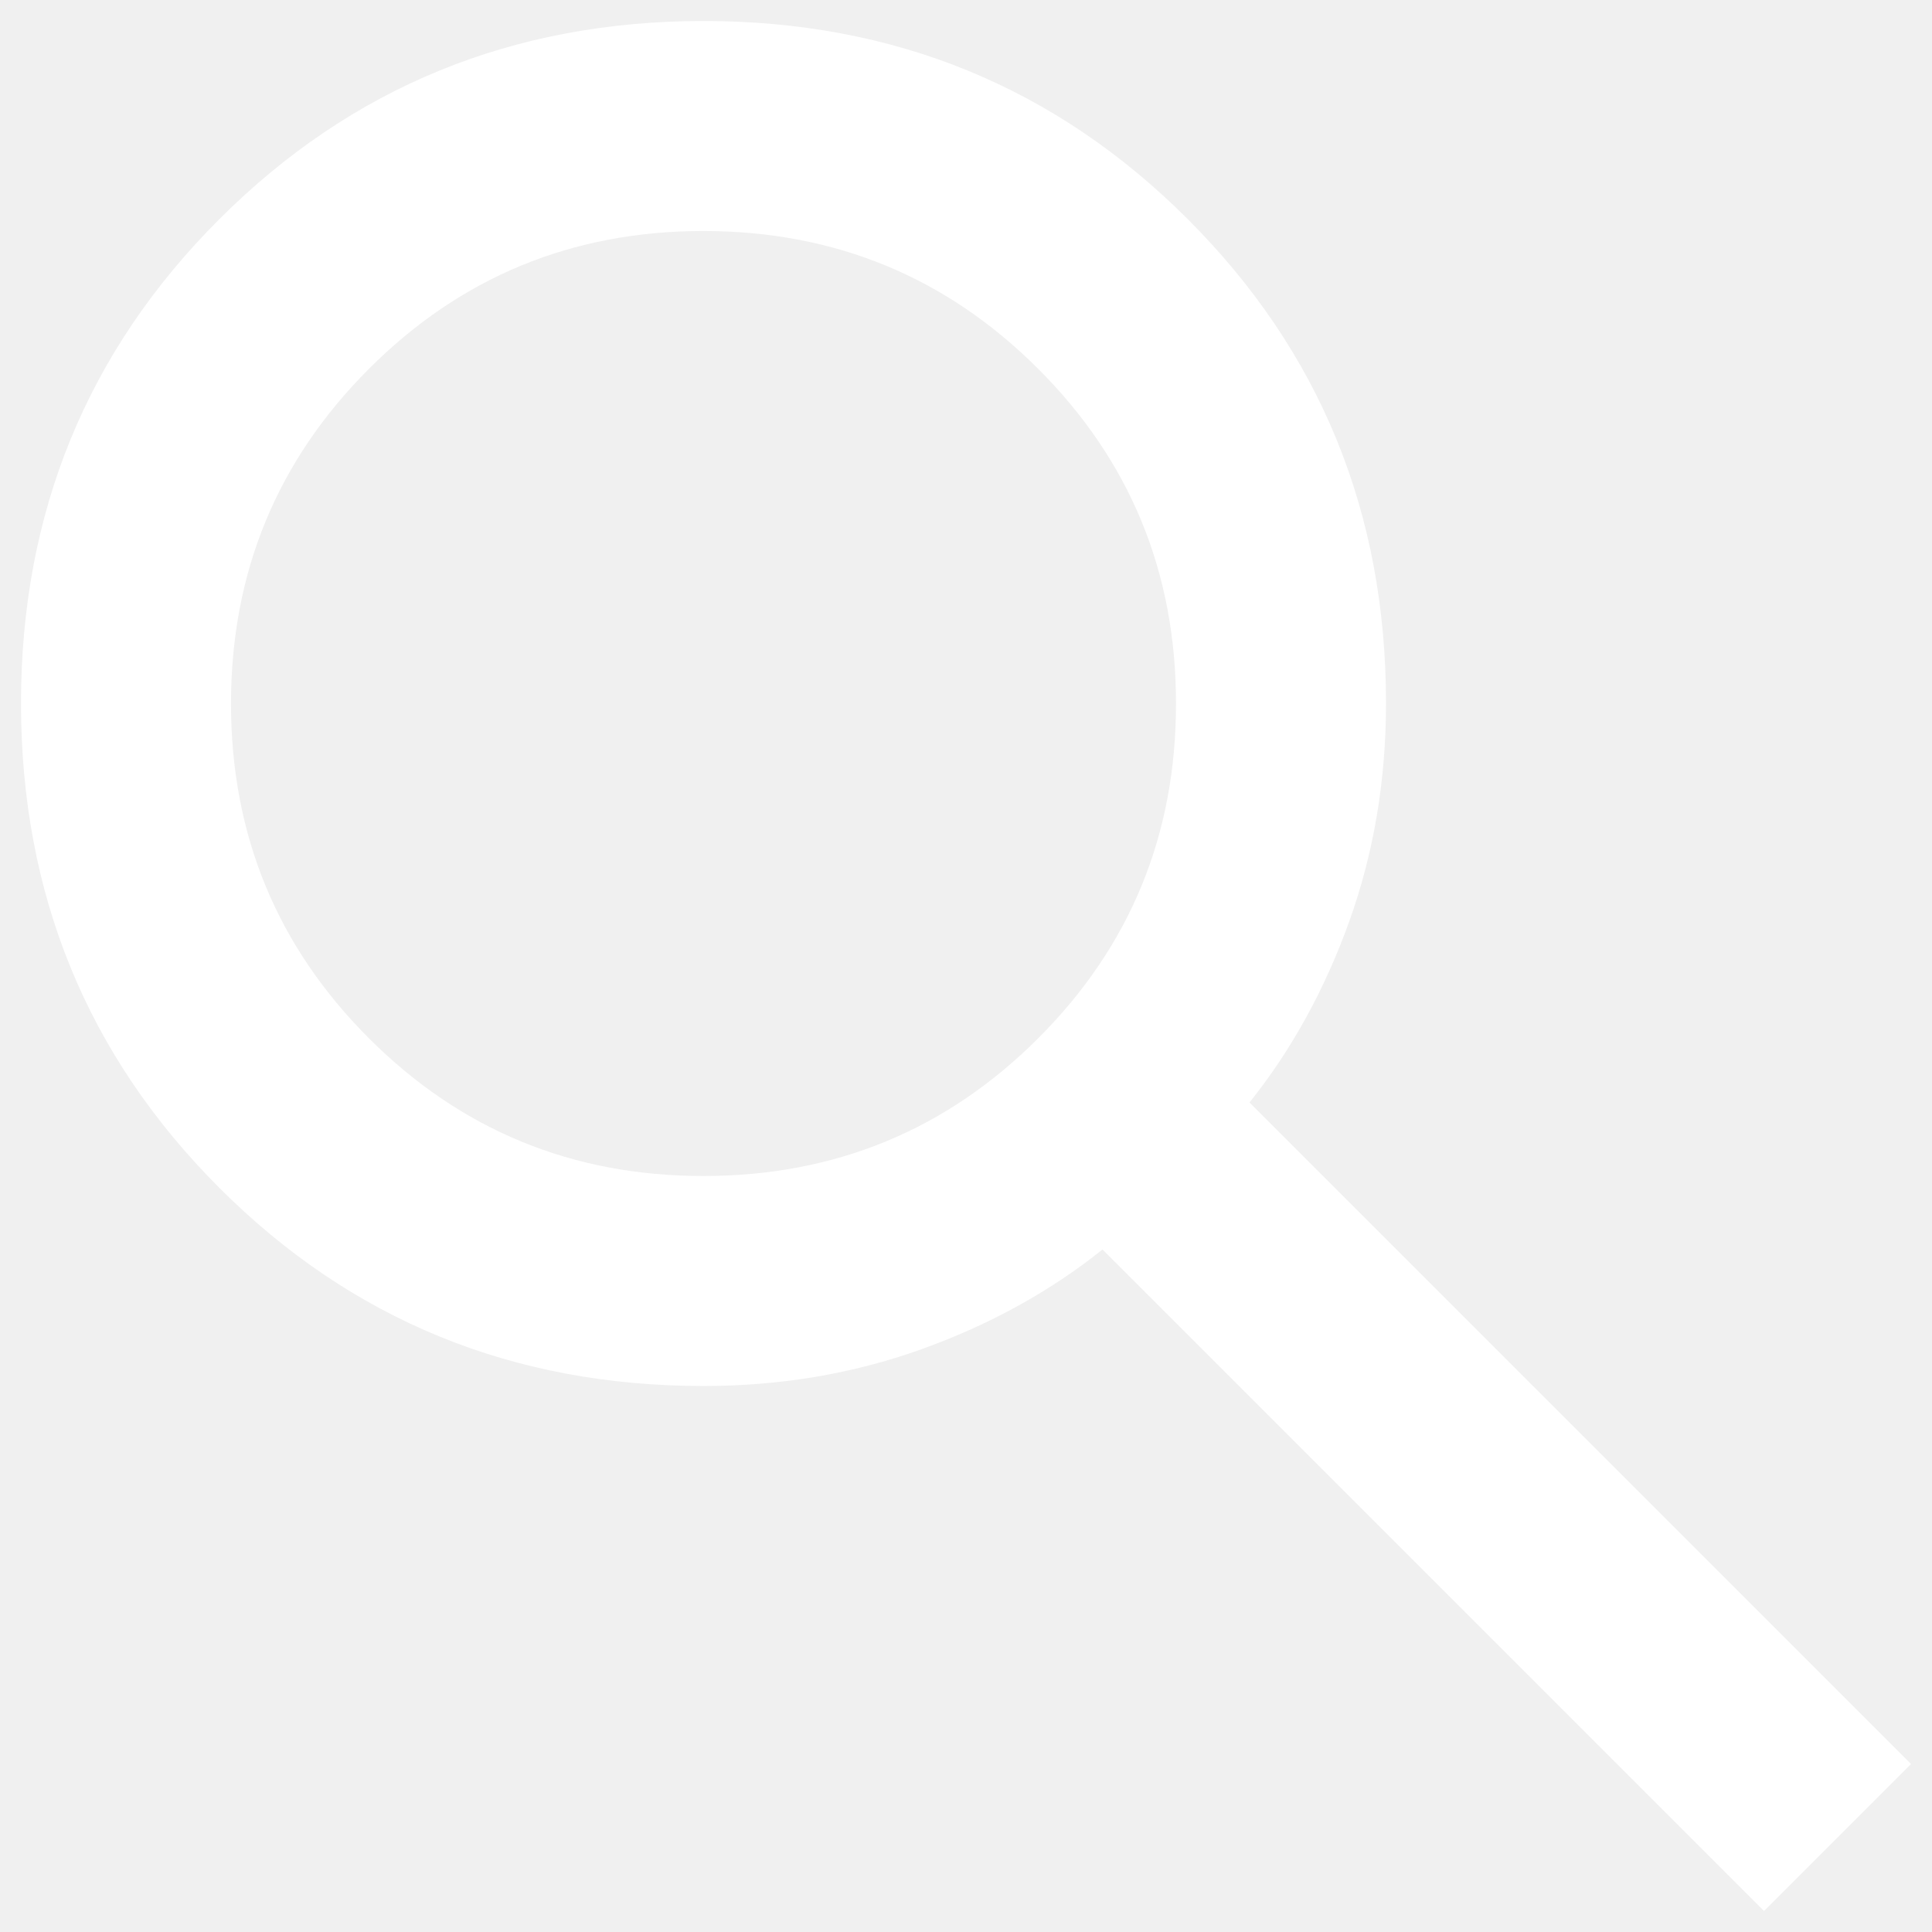
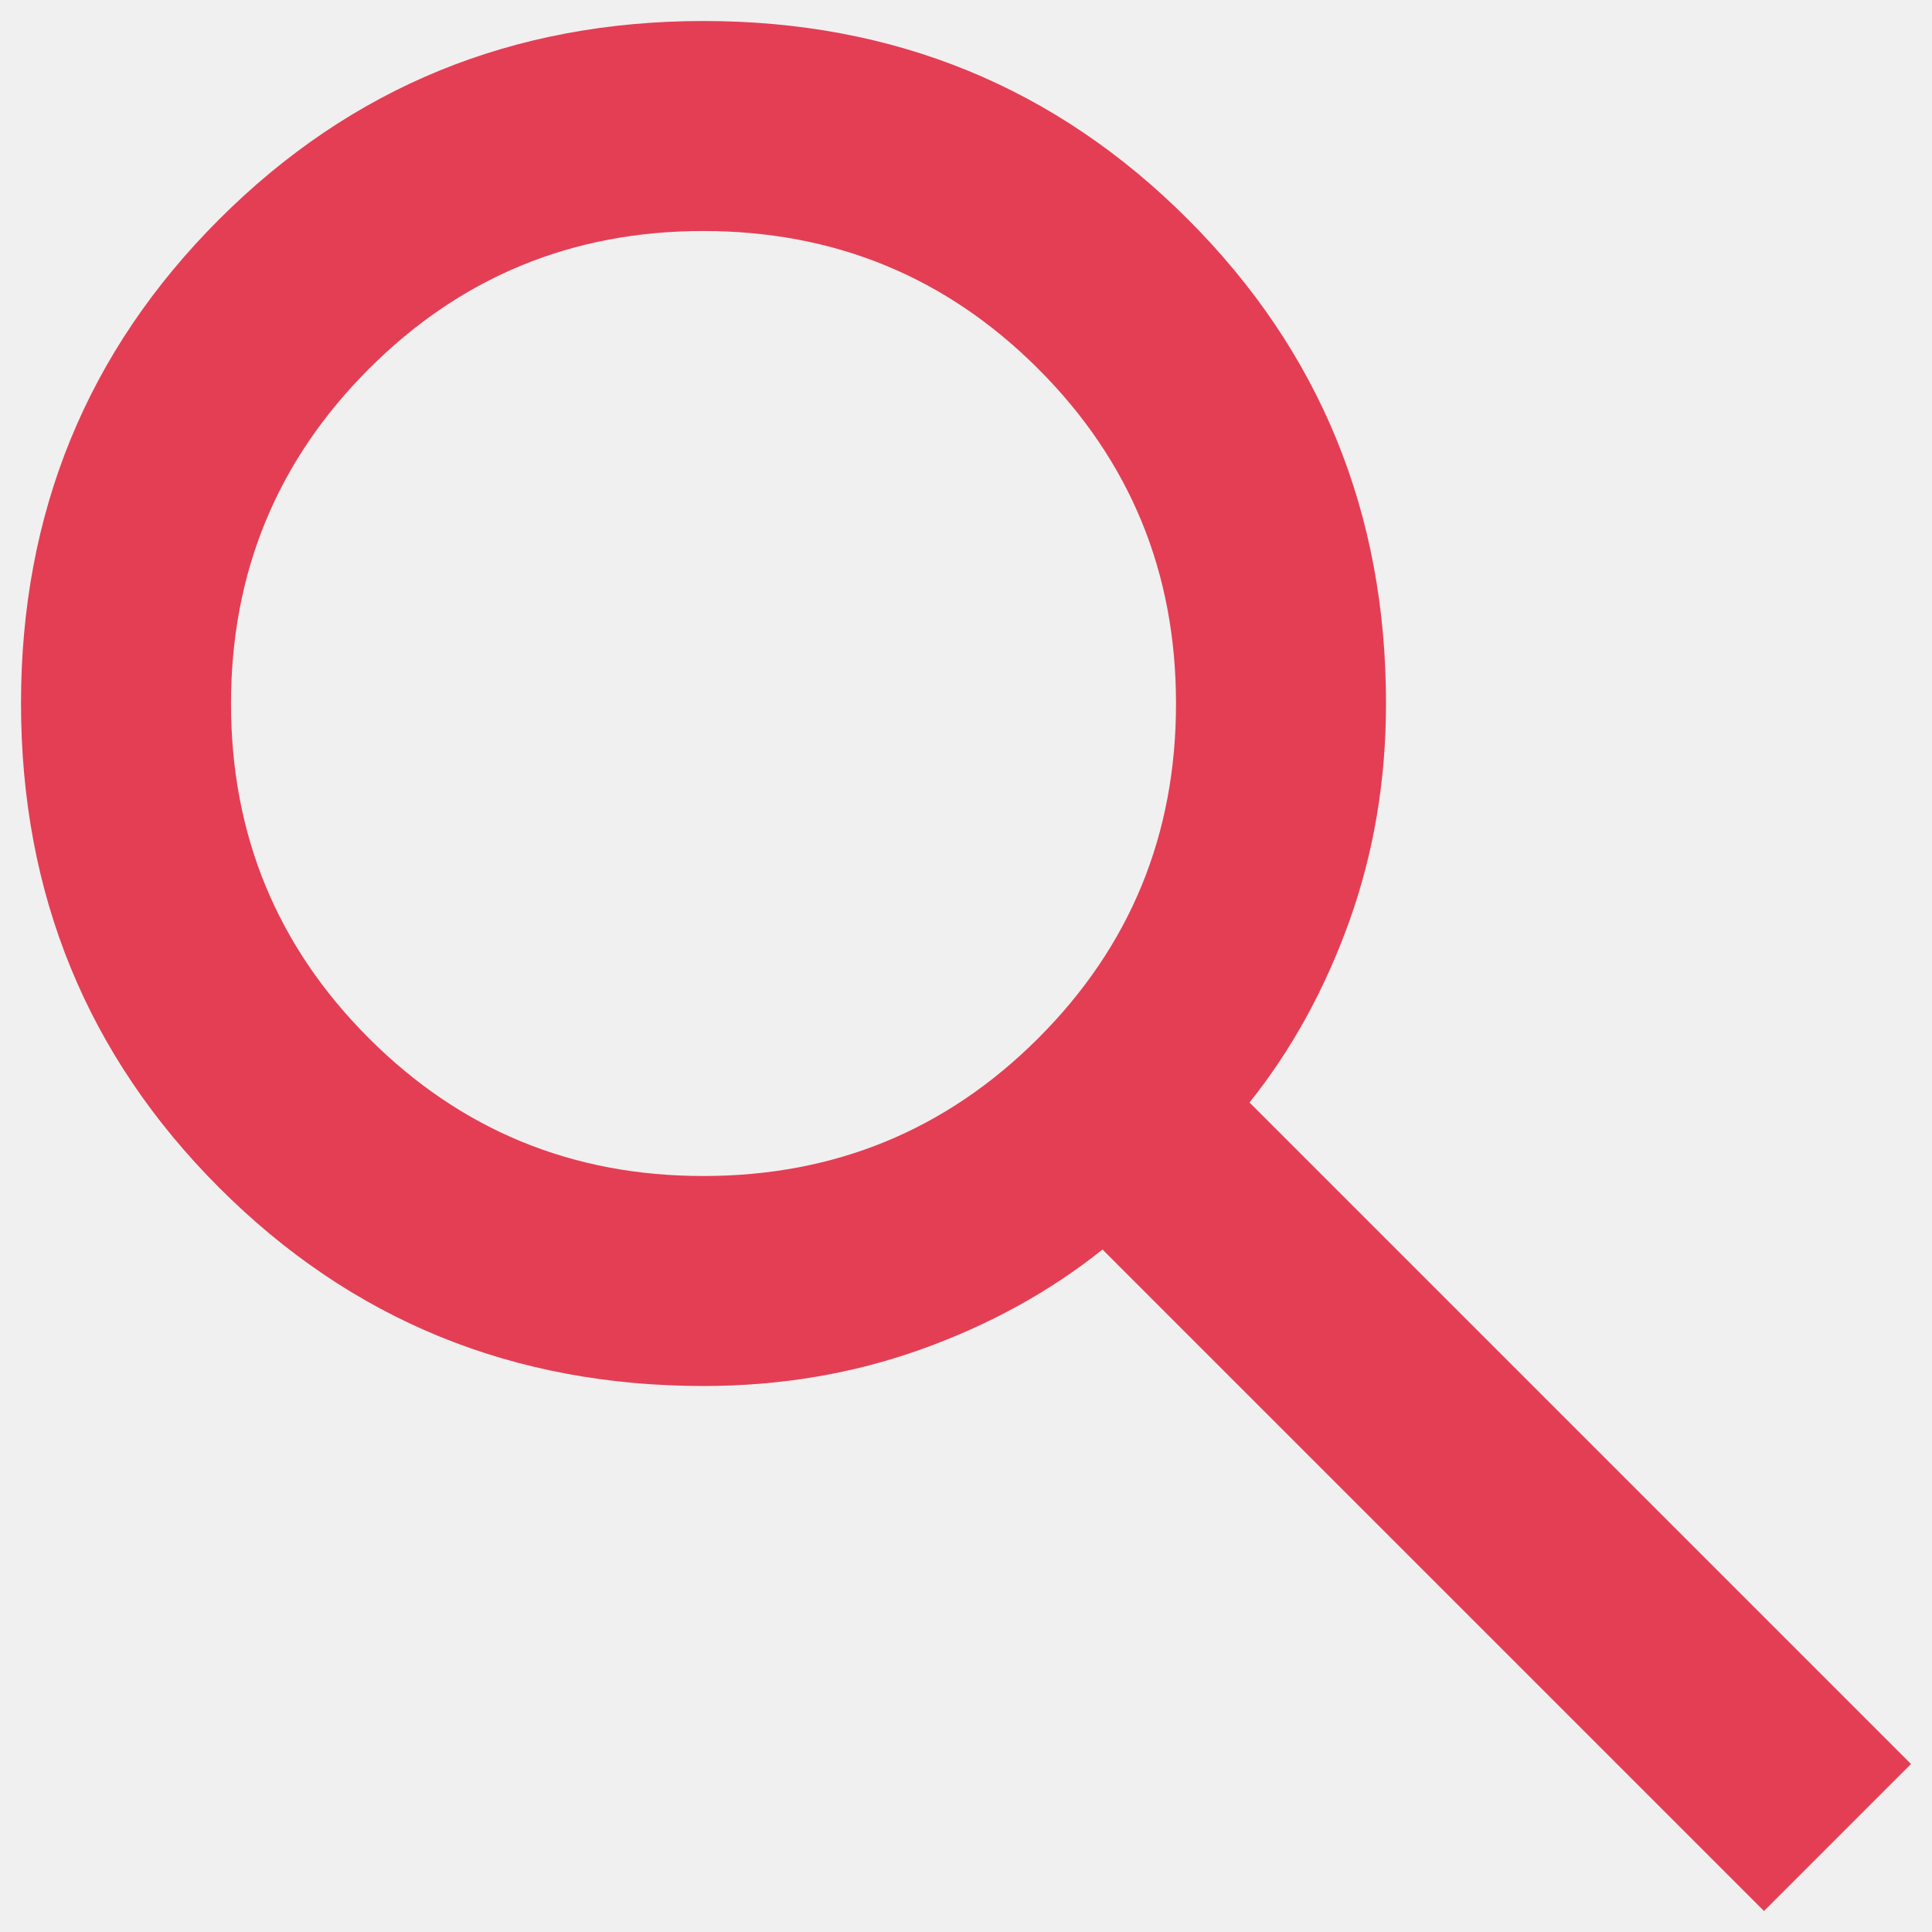
<svg xmlns="http://www.w3.org/2000/svg" width="46" height="46" viewBox="0 0 46 46" fill="none">
-   <path d="M42 45.5L26.25 29.75C25 30.75 23.562 31.542 21.938 32.125C20.312 32.708 18.583 33 16.75 33C12.208 33 8.365 31.427 5.22 28.28C2.075 25.133 0.502 21.29 0.5 16.75C0.5 12.208 2.073 8.365 5.22 5.22C8.367 2.075 12.21 0.502 16.75 0.5C21.292 0.5 25.136 2.073 28.282 5.22C31.429 8.367 33.002 12.21 33 16.75C33 18.583 32.708 20.312 32.125 21.938C31.542 23.562 30.75 25 29.75 26.25L45.5 42L42 45.5ZM16.75 28C19.875 28 22.532 26.907 24.72 24.72C26.908 22.533 28.002 19.877 28 16.75C28 13.625 26.907 10.969 24.72 8.783C22.533 6.596 19.877 5.502 16.75 5.5C13.625 5.5 10.969 6.594 8.783 8.783C6.596 10.971 5.502 13.627 5.5 16.75C5.5 19.875 6.594 22.532 8.783 24.72C10.971 26.908 13.627 28.002 16.75 28Z" fill="white" />
+   <path d="M42 45.5L26.25 29.75C25 30.75 23.562 31.542 21.938 32.125C20.312 32.708 18.583 33 16.75 33C12.208 33 8.365 31.427 5.22 28.28C2.075 25.133 0.502 21.29 0.5 16.75C0.5 12.208 2.073 8.365 5.22 5.22C8.367 2.075 12.21 0.502 16.75 0.5C21.292 0.5 25.136 2.073 28.282 5.22C31.429 8.367 33.002 12.21 33 16.75C33 18.583 32.708 20.312 32.125 21.938C31.542 23.562 30.75 25 29.75 26.25L45.5 42L42 45.5ZM16.75 28C19.875 28 22.532 26.907 24.72 24.72C26.908 22.533 28.002 19.877 28 16.75C28 13.625 26.907 10.969 24.72 8.783C22.533 6.596 19.877 5.502 16.75 5.5C13.625 5.5 10.969 6.594 8.783 8.783C6.596 10.971 5.502 13.627 5.5 16.75C5.5 19.875 6.594 22.532 8.783 24.72C10.971 26.908 13.627 28.002 16.75 28Z" fill="#E43E54" />
</svg>
